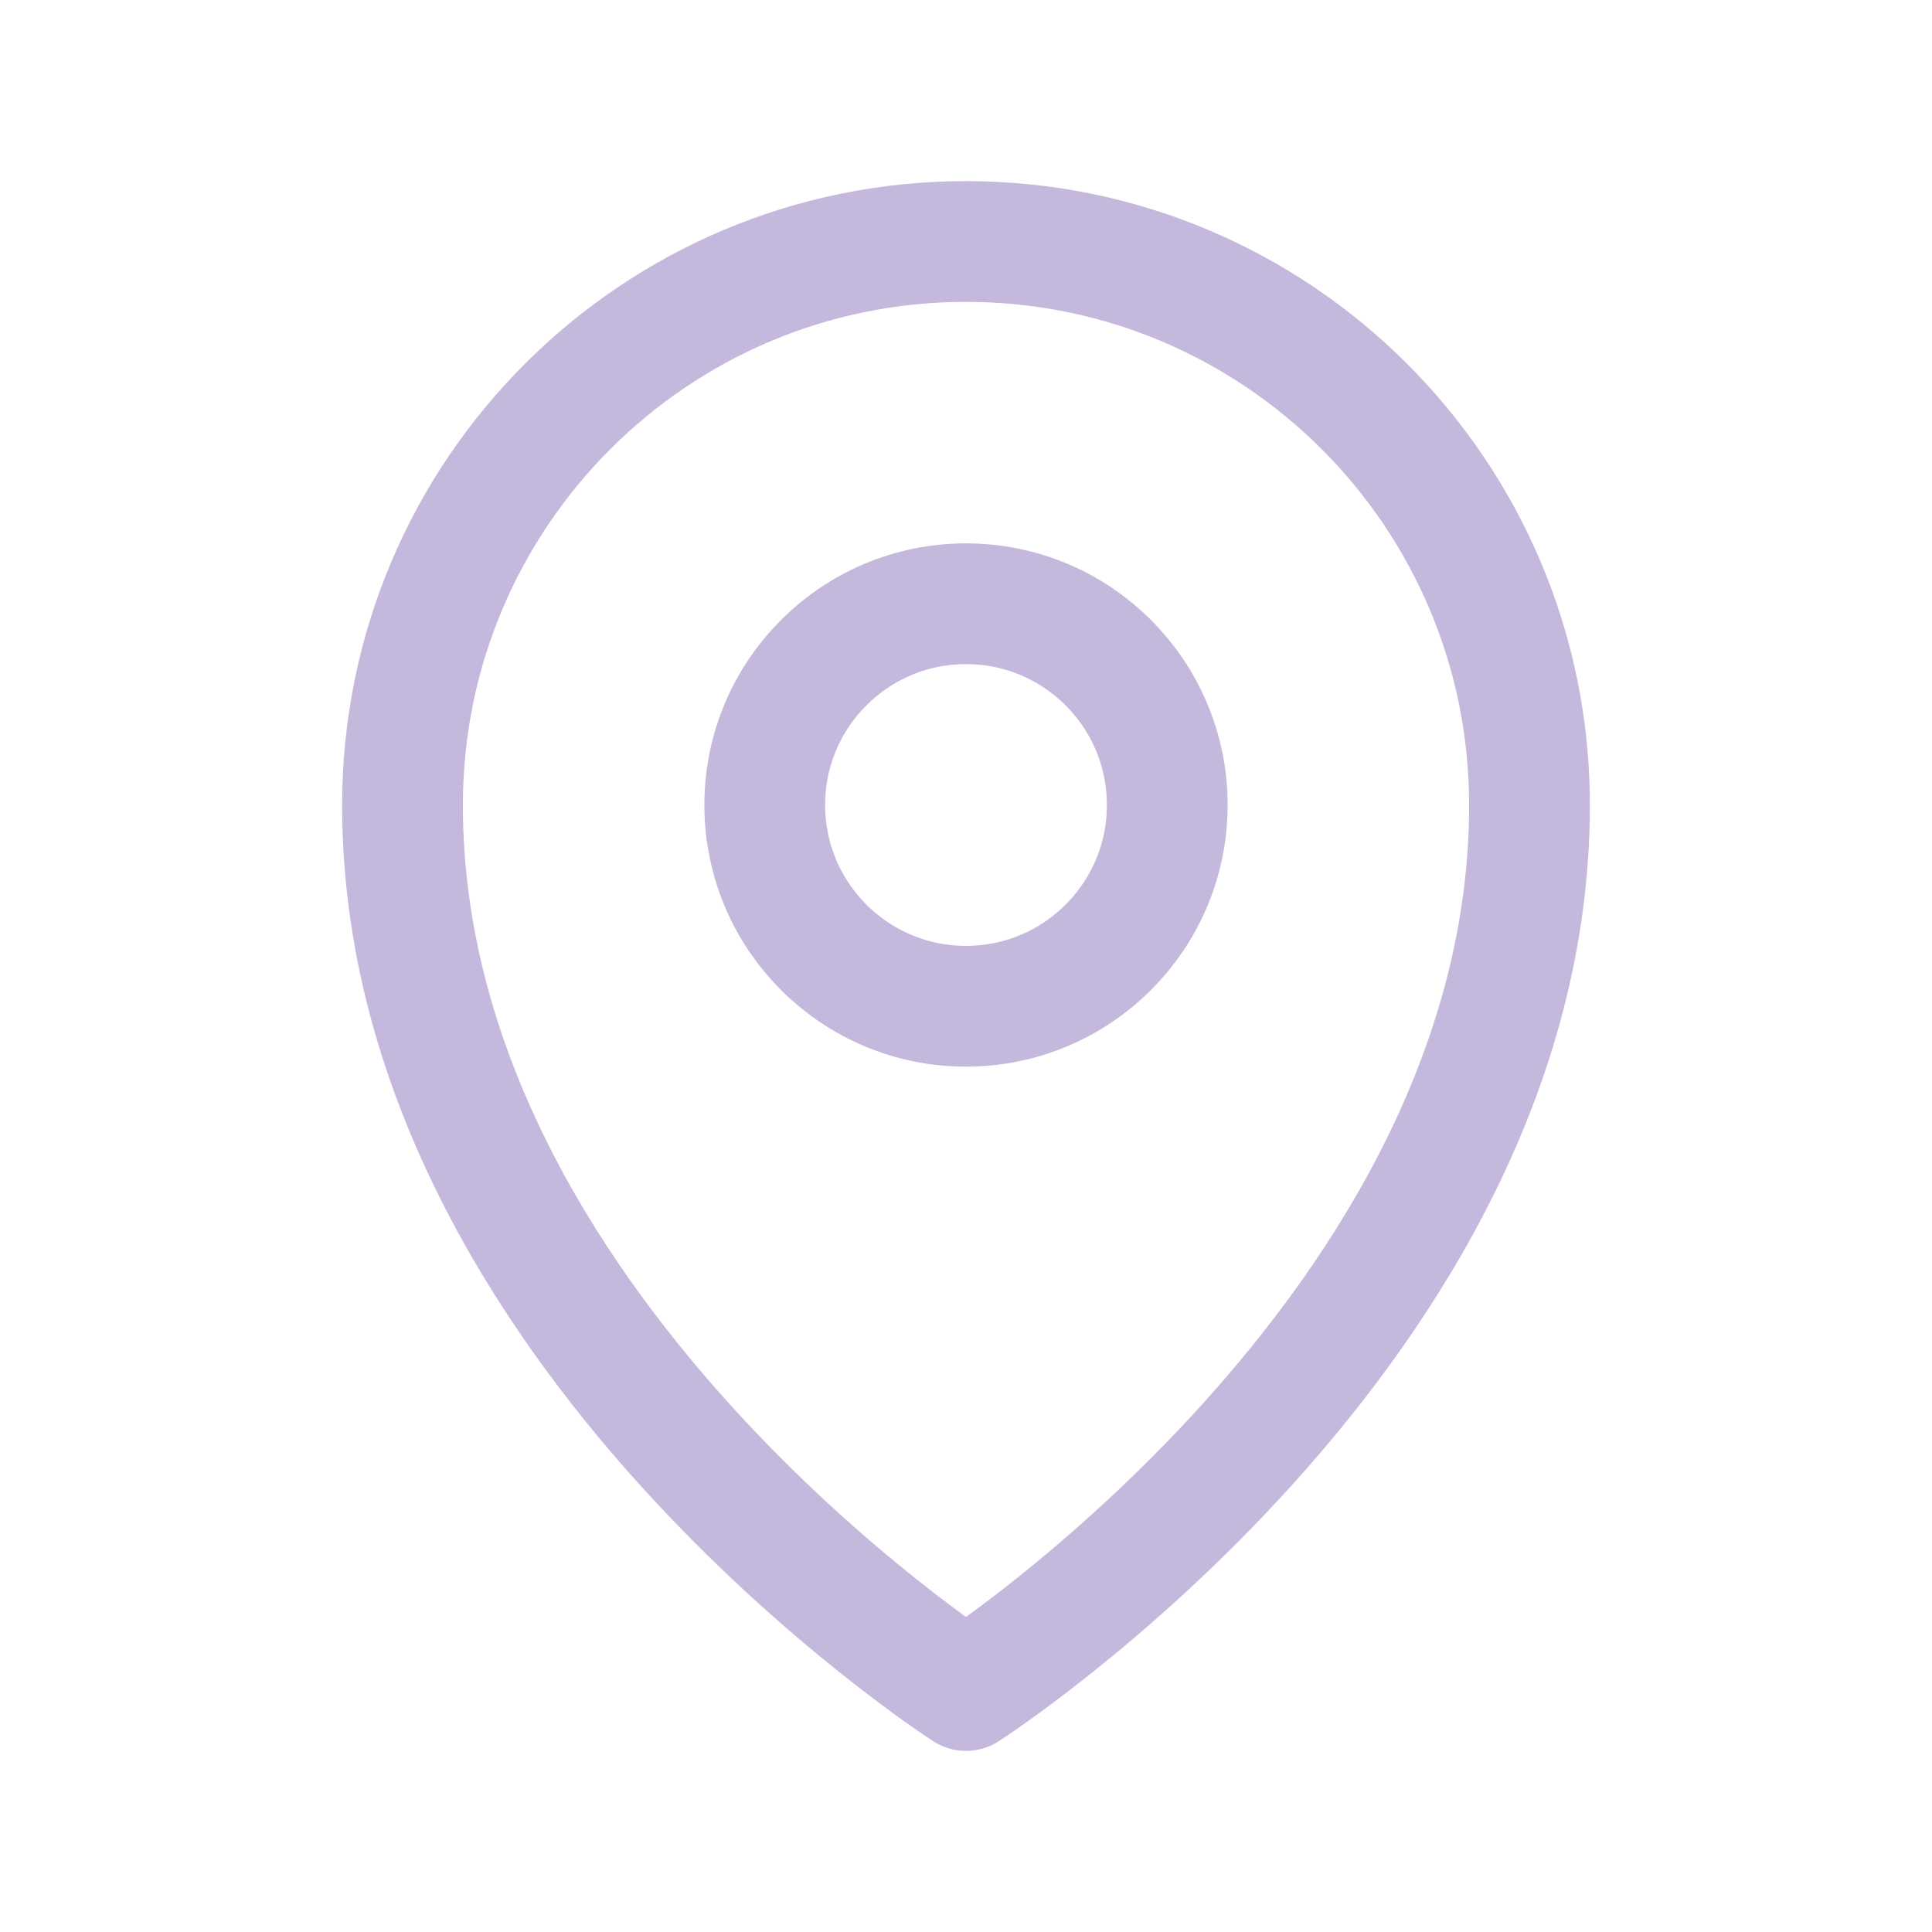
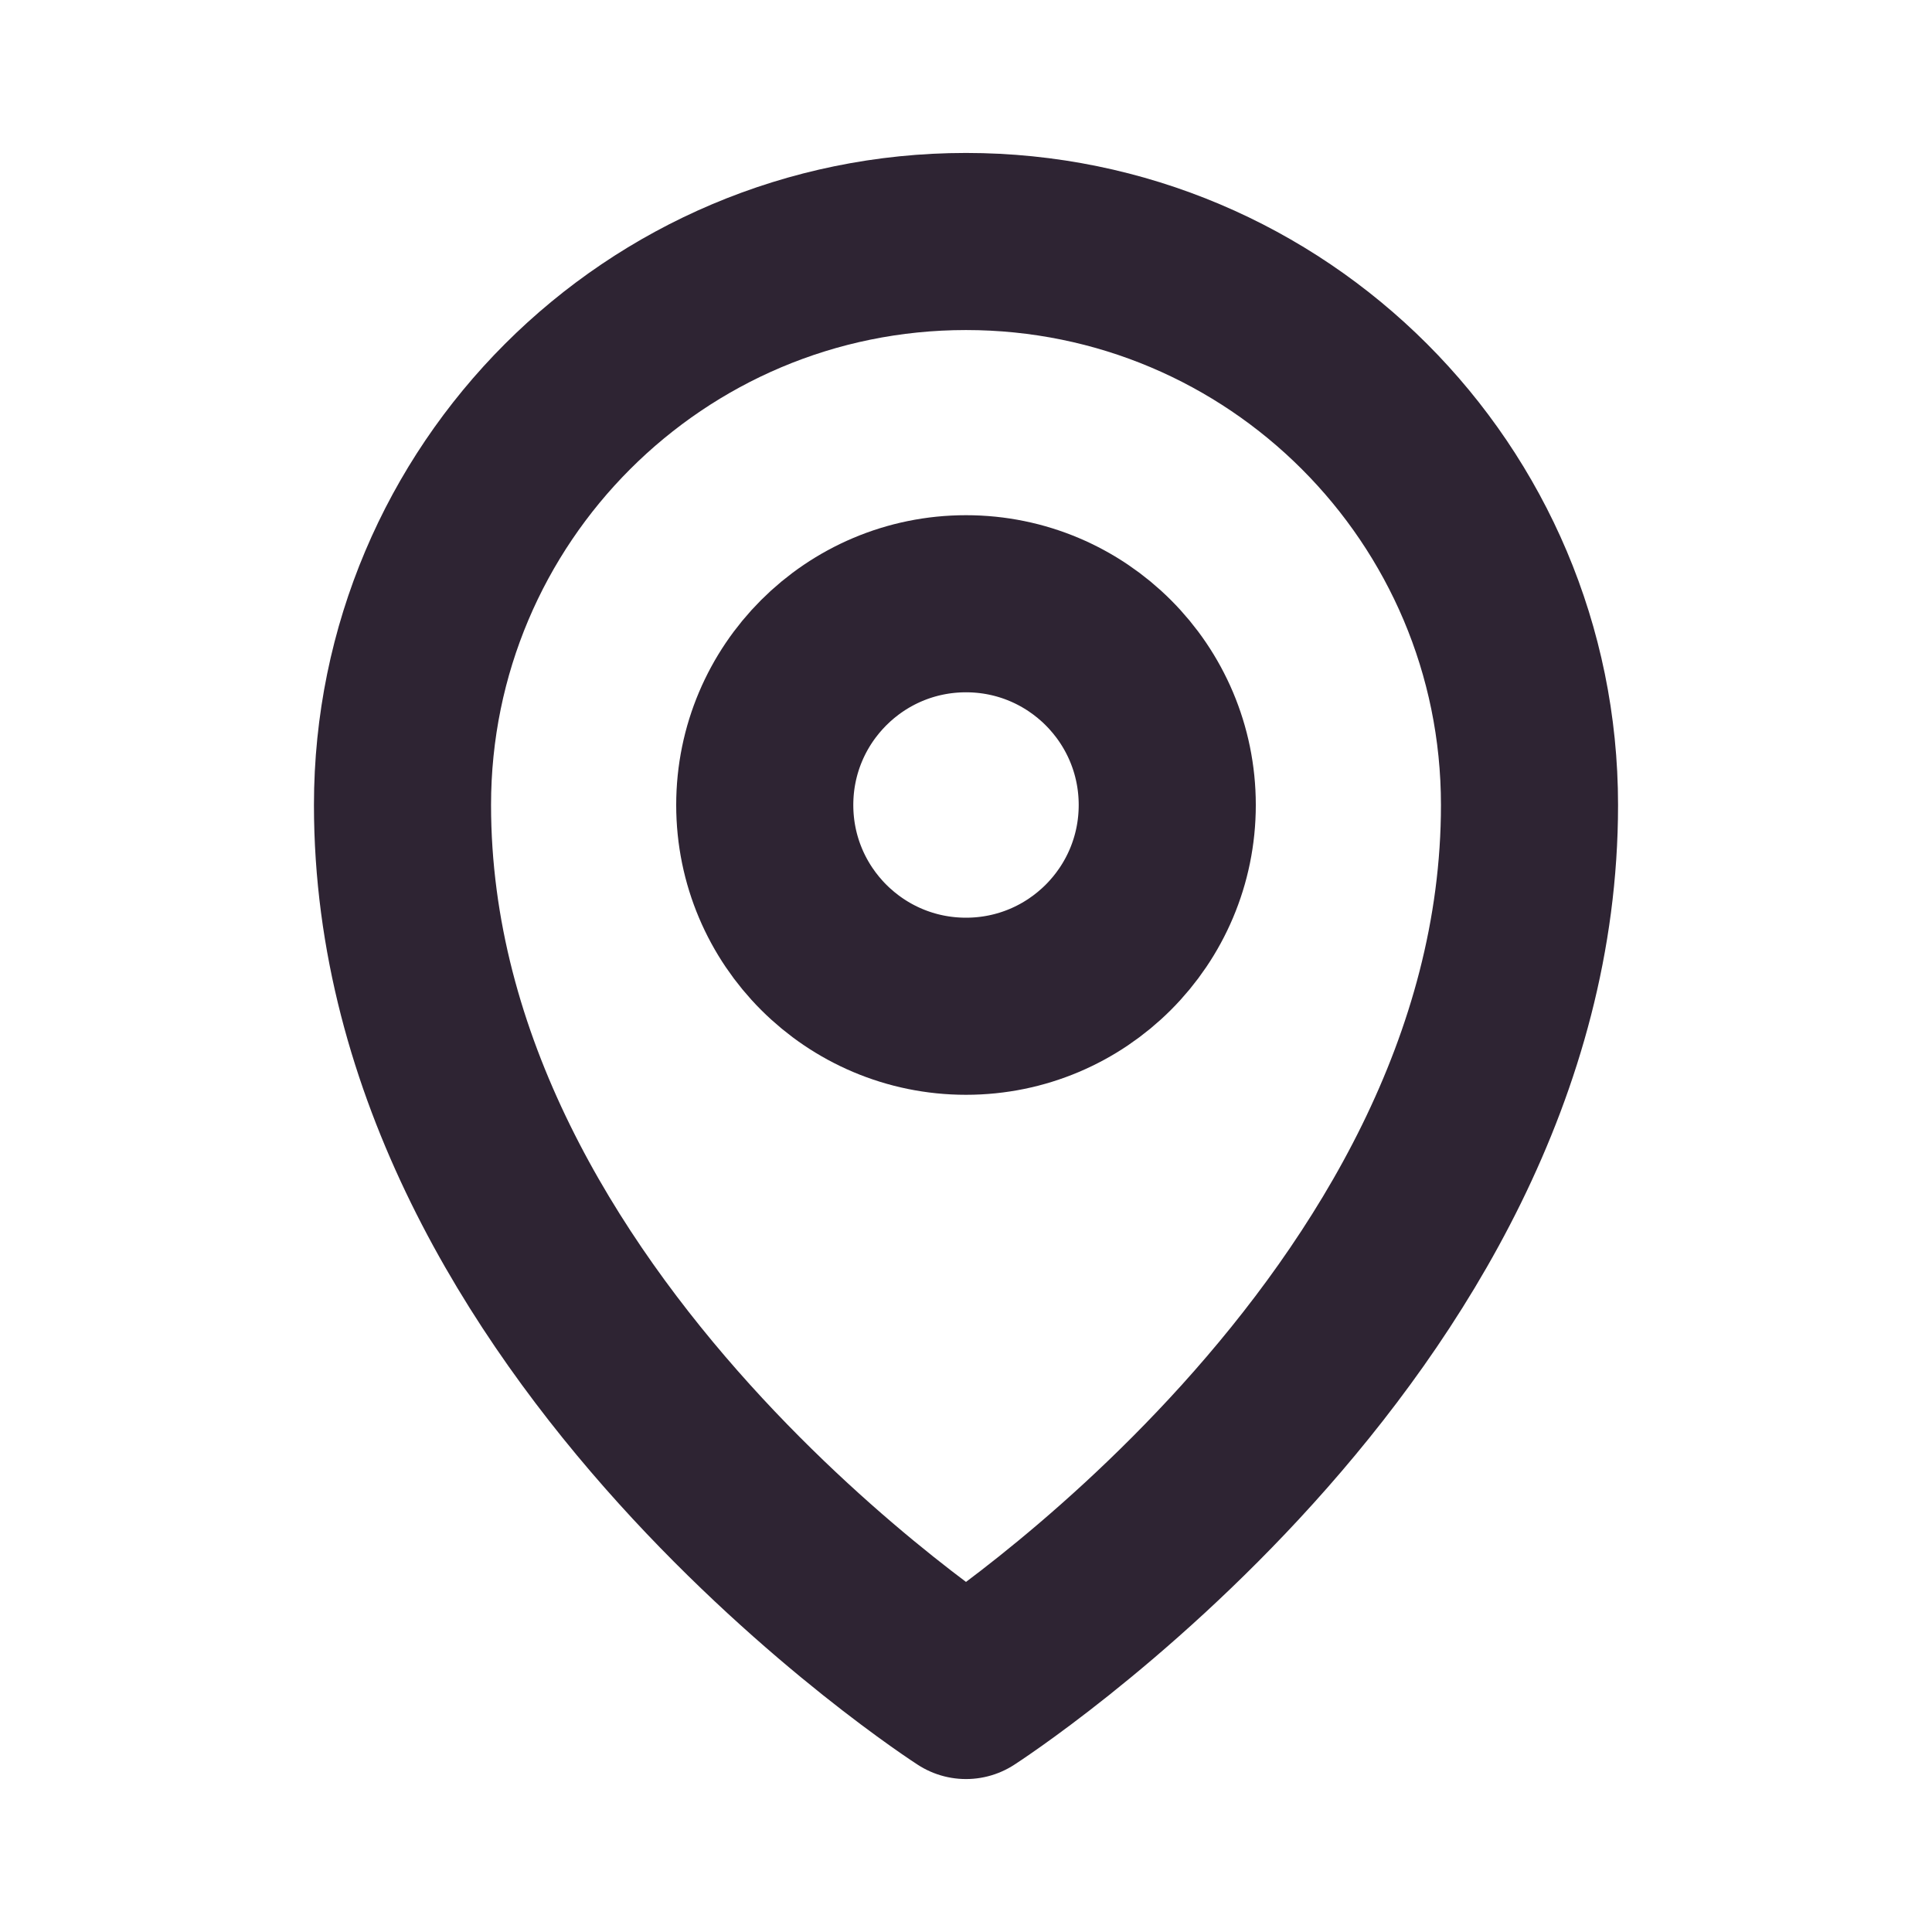
- <svg xmlns="http://www.w3.org/2000/svg" viewBox="0 0 24 24" fill="none" stroke="#c4b8dc" stroke-width="1.5" stroke-linecap="round" stroke-linejoin="round">
+ <svg xmlns="http://www.w3.org/2000/svg" viewBox="0 0 24 24" fill="none" stroke="#2e2433" stroke-width="2.2" stroke-linecap="round" stroke-linejoin="round">
  <path d="M12 21s7-4.5 7-11a7 7 0 1 0-14 0c0 6.5 7 11 7 11z" />
  <circle cx="12" cy="10" r="2.5" />
</svg>
